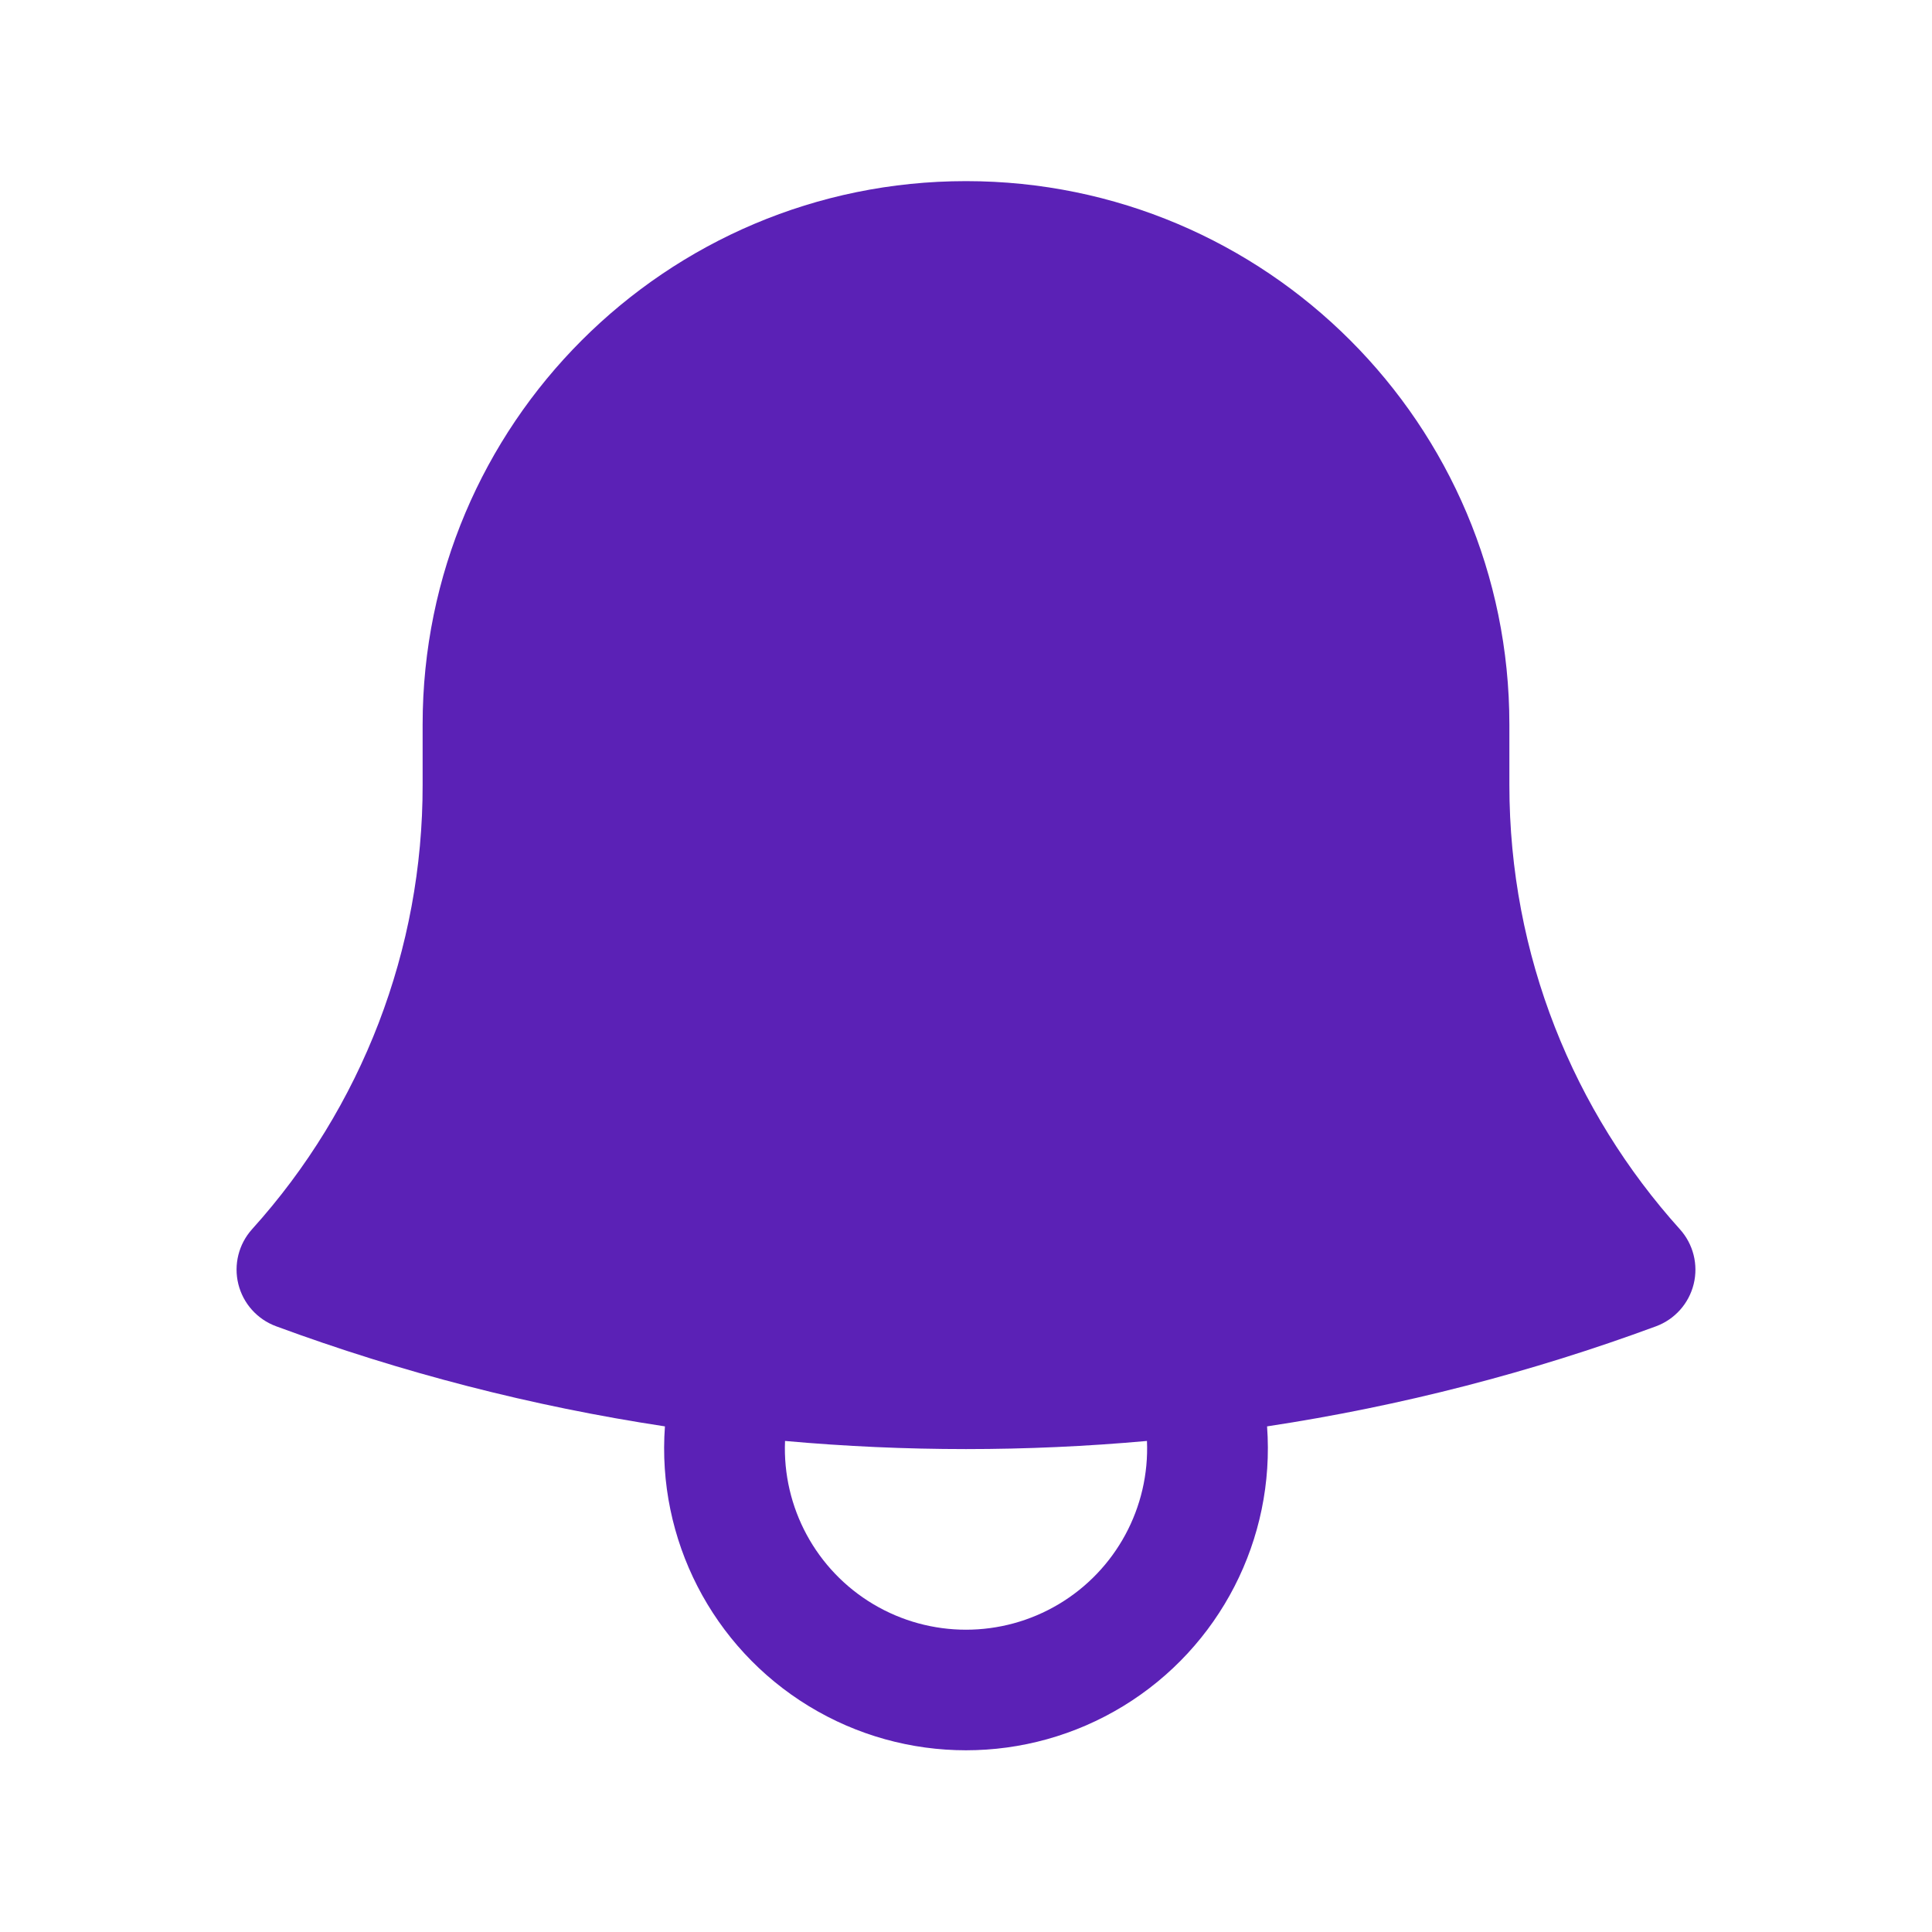
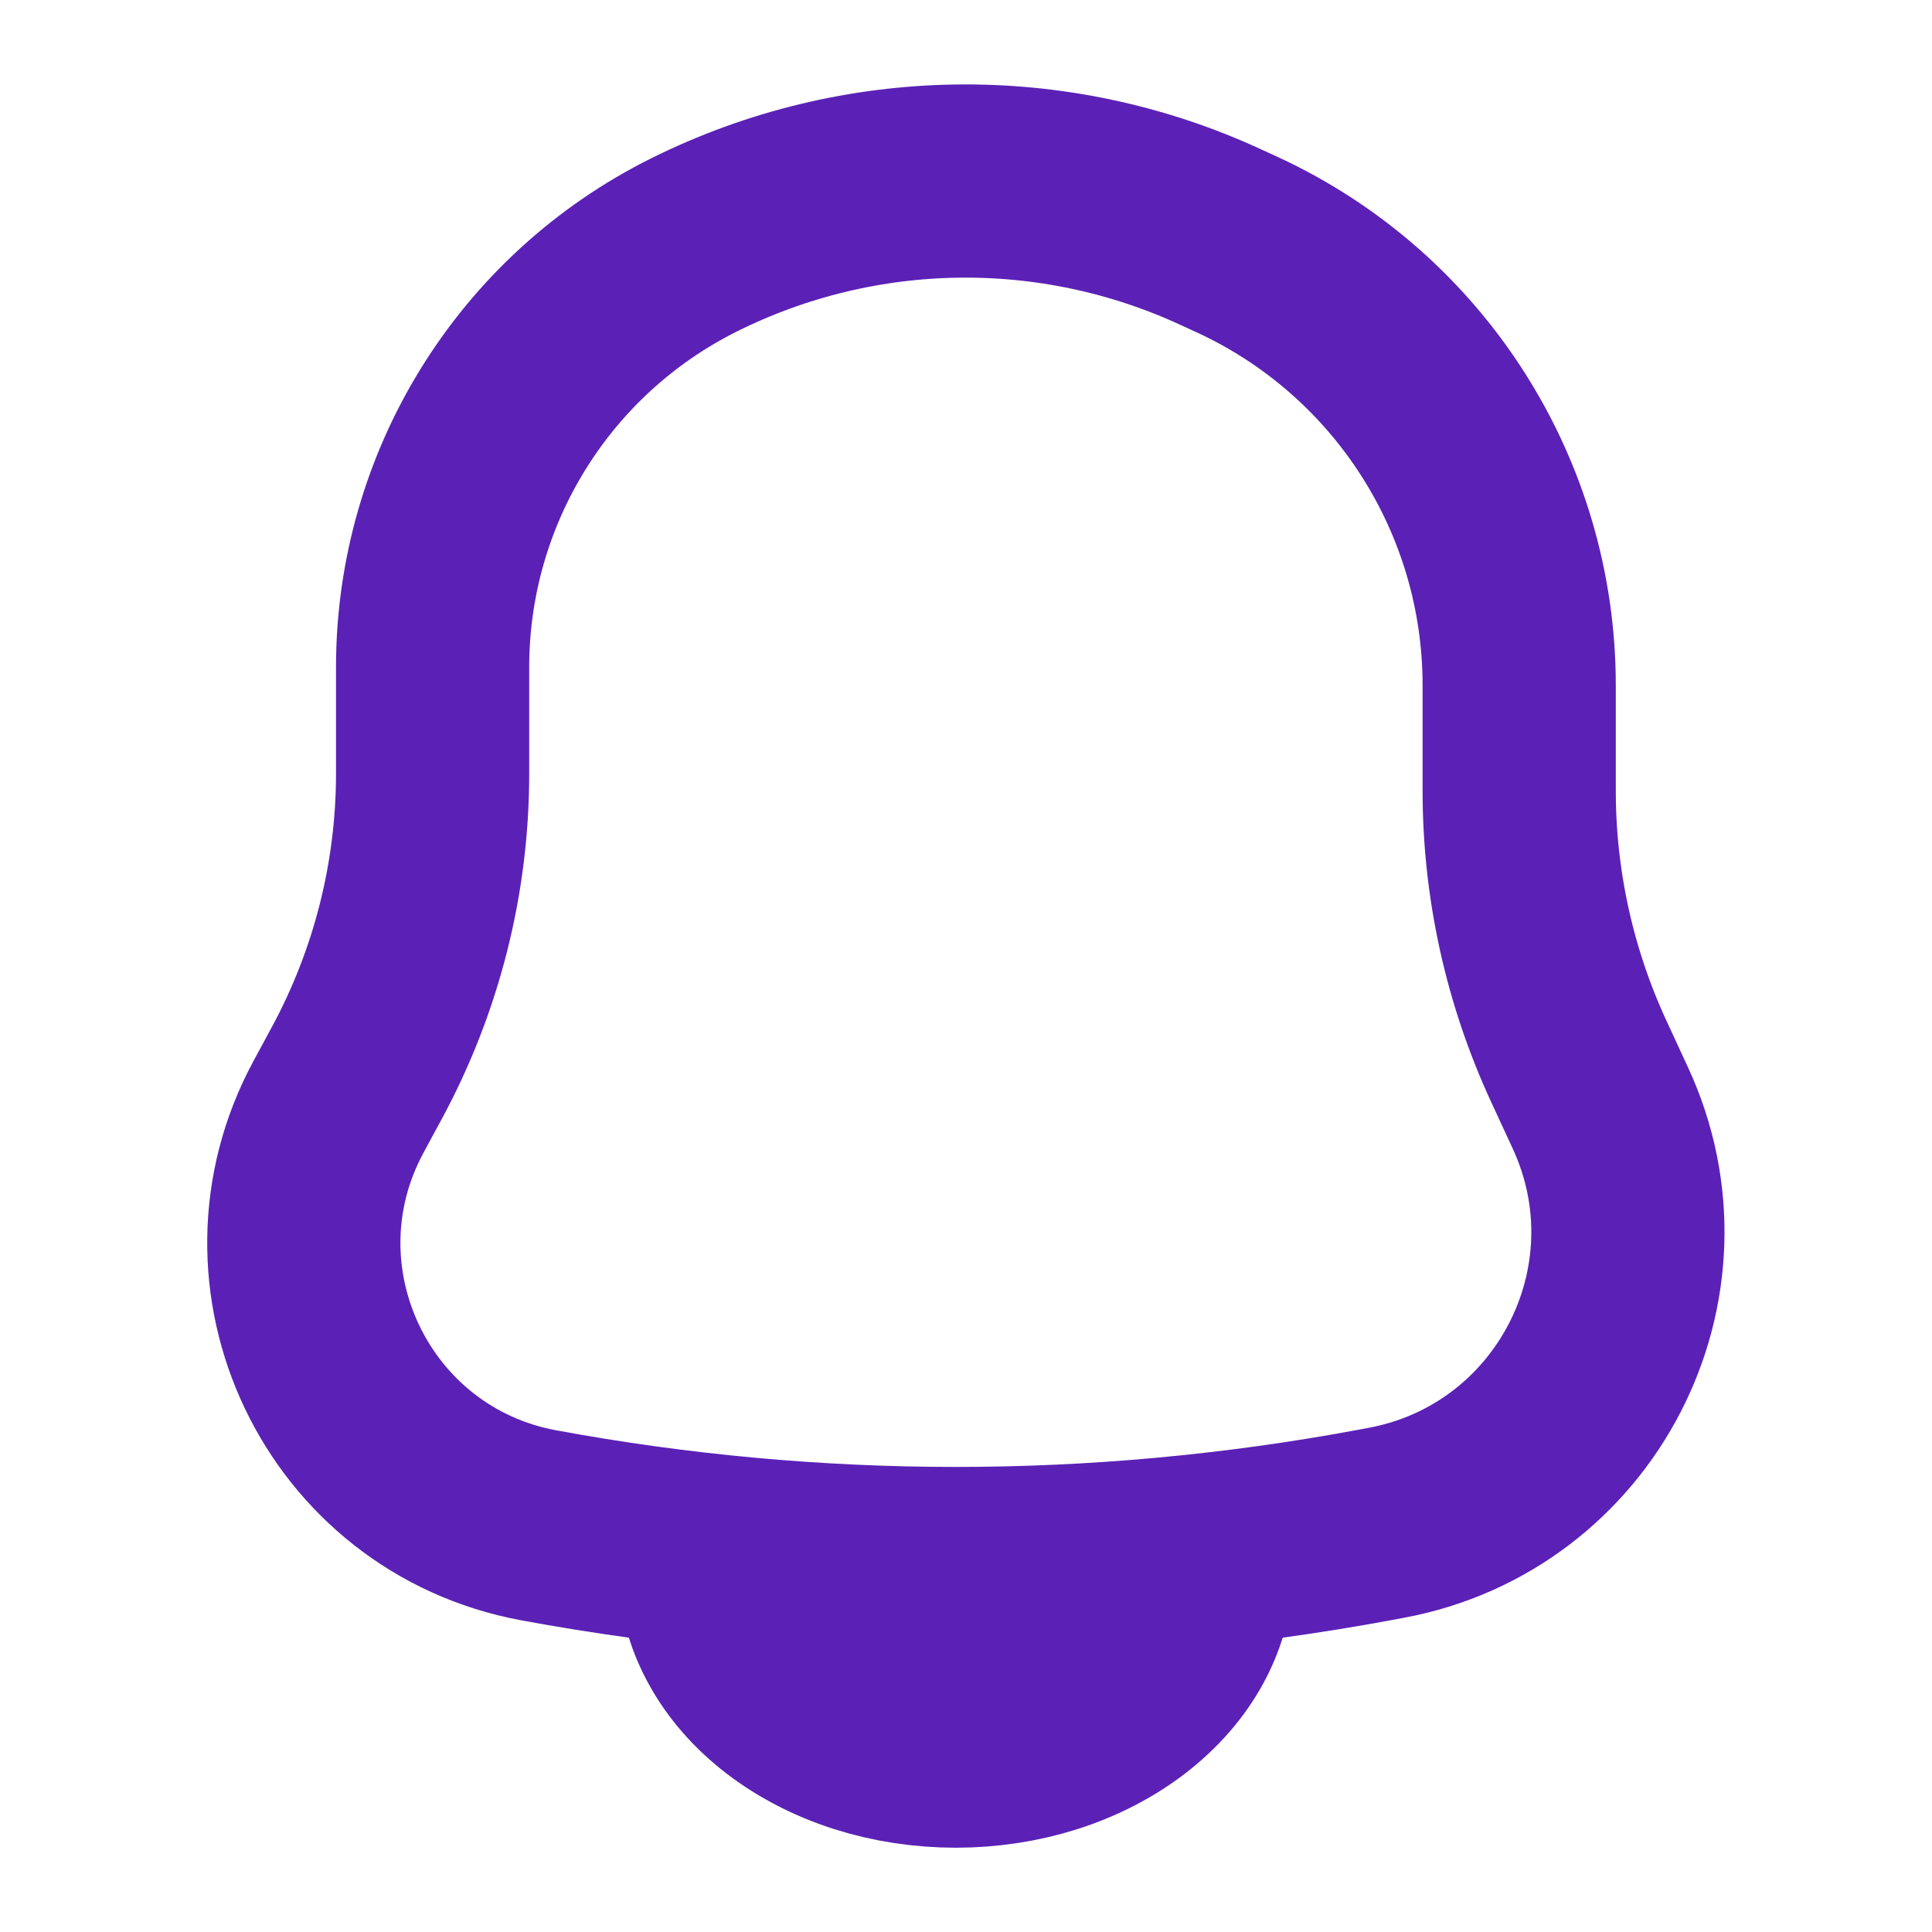
- <svg xmlns="http://www.w3.org/2000/svg" viewBox="0 0 24 24" fill="#5B21B6" class="w-6 h-6">
-   <path fill-rule="evenodd" d="M5.25 9a6.75 6.75 0 0113.5 0v.75c0 2.123.8 4.057 2.118 5.52a.75.75 0 01-.297 1.206c-1.544.57-3.16.99-4.831 1.243a3.75 3.75 0 11-7.48 0 24.585 24.585 0 01-4.831-1.244.75.75 0 01-.298-1.205A8.217 8.217 0 005.25 9.75V9zm4.502 8.9a2.25 2.25 0 104.496 0 25.057 25.057 0 01-4.496 0z" clip-rule="evenodd" />
+ <svg xmlns="http://www.w3.org/2000/svg" width="64px" height="64px" viewBox="0 0 24.00 24.00" fill="none" stroke="#5b21b6">
+   <g id="SVGRepo_bgCarrier" stroke-width="0" />
+   <g id="SVGRepo_tracerCarrier" stroke-linecap="round" stroke-linejoin="round" />
+   <g id="SVGRepo_iconCarrier">
+     <g id="style=linear">
+       <g id="notification-bell">
+         <path id="vector" d="M14.873 19.443C14.873 19.747 14.795 20.047 14.645 20.327C14.494 20.608 14.273 20.862 13.994 21.077C13.716 21.291 13.385 21.462 13.021 21.578C12.657 21.694 12.267 21.753 11.873 21.753C11.479 21.753 11.089 21.694 10.725 21.578C10.361 21.462 10.031 21.291 9.752 21.077C9.474 20.862 9.253 20.608 9.102 20.327C8.951 20.047 8.874 19.747 8.874 19.443" stroke="#5b21b6" stroke-width="2.4" stroke-linecap="round" />
+         <path id="vector_2" d="M19.615 13.19L19.879 13.761C20.889 15.937 19.574 18.482 17.215 18.918L17.054 18.948C13.629 19.581 10.117 19.581 6.692 18.948C4.313 18.508 3.055 15.876 4.206 13.748L4.432 13.33C5.05 12.187 5.374 10.909 5.374 9.609L5.374 8.288C5.374 6.064 6.633 4.032 8.624 3.041C10.678 2.019 13.085 1.984 15.168 2.947L15.373 3.041C17.506 4.027 18.872 6.163 18.872 8.514L18.872 9.824C18.872 10.987 19.126 12.135 19.615 13.19Z" stroke="#5b21b6" stroke-width="2.4" />
+       </g>
+     </g>
+   </g>
</svg>
